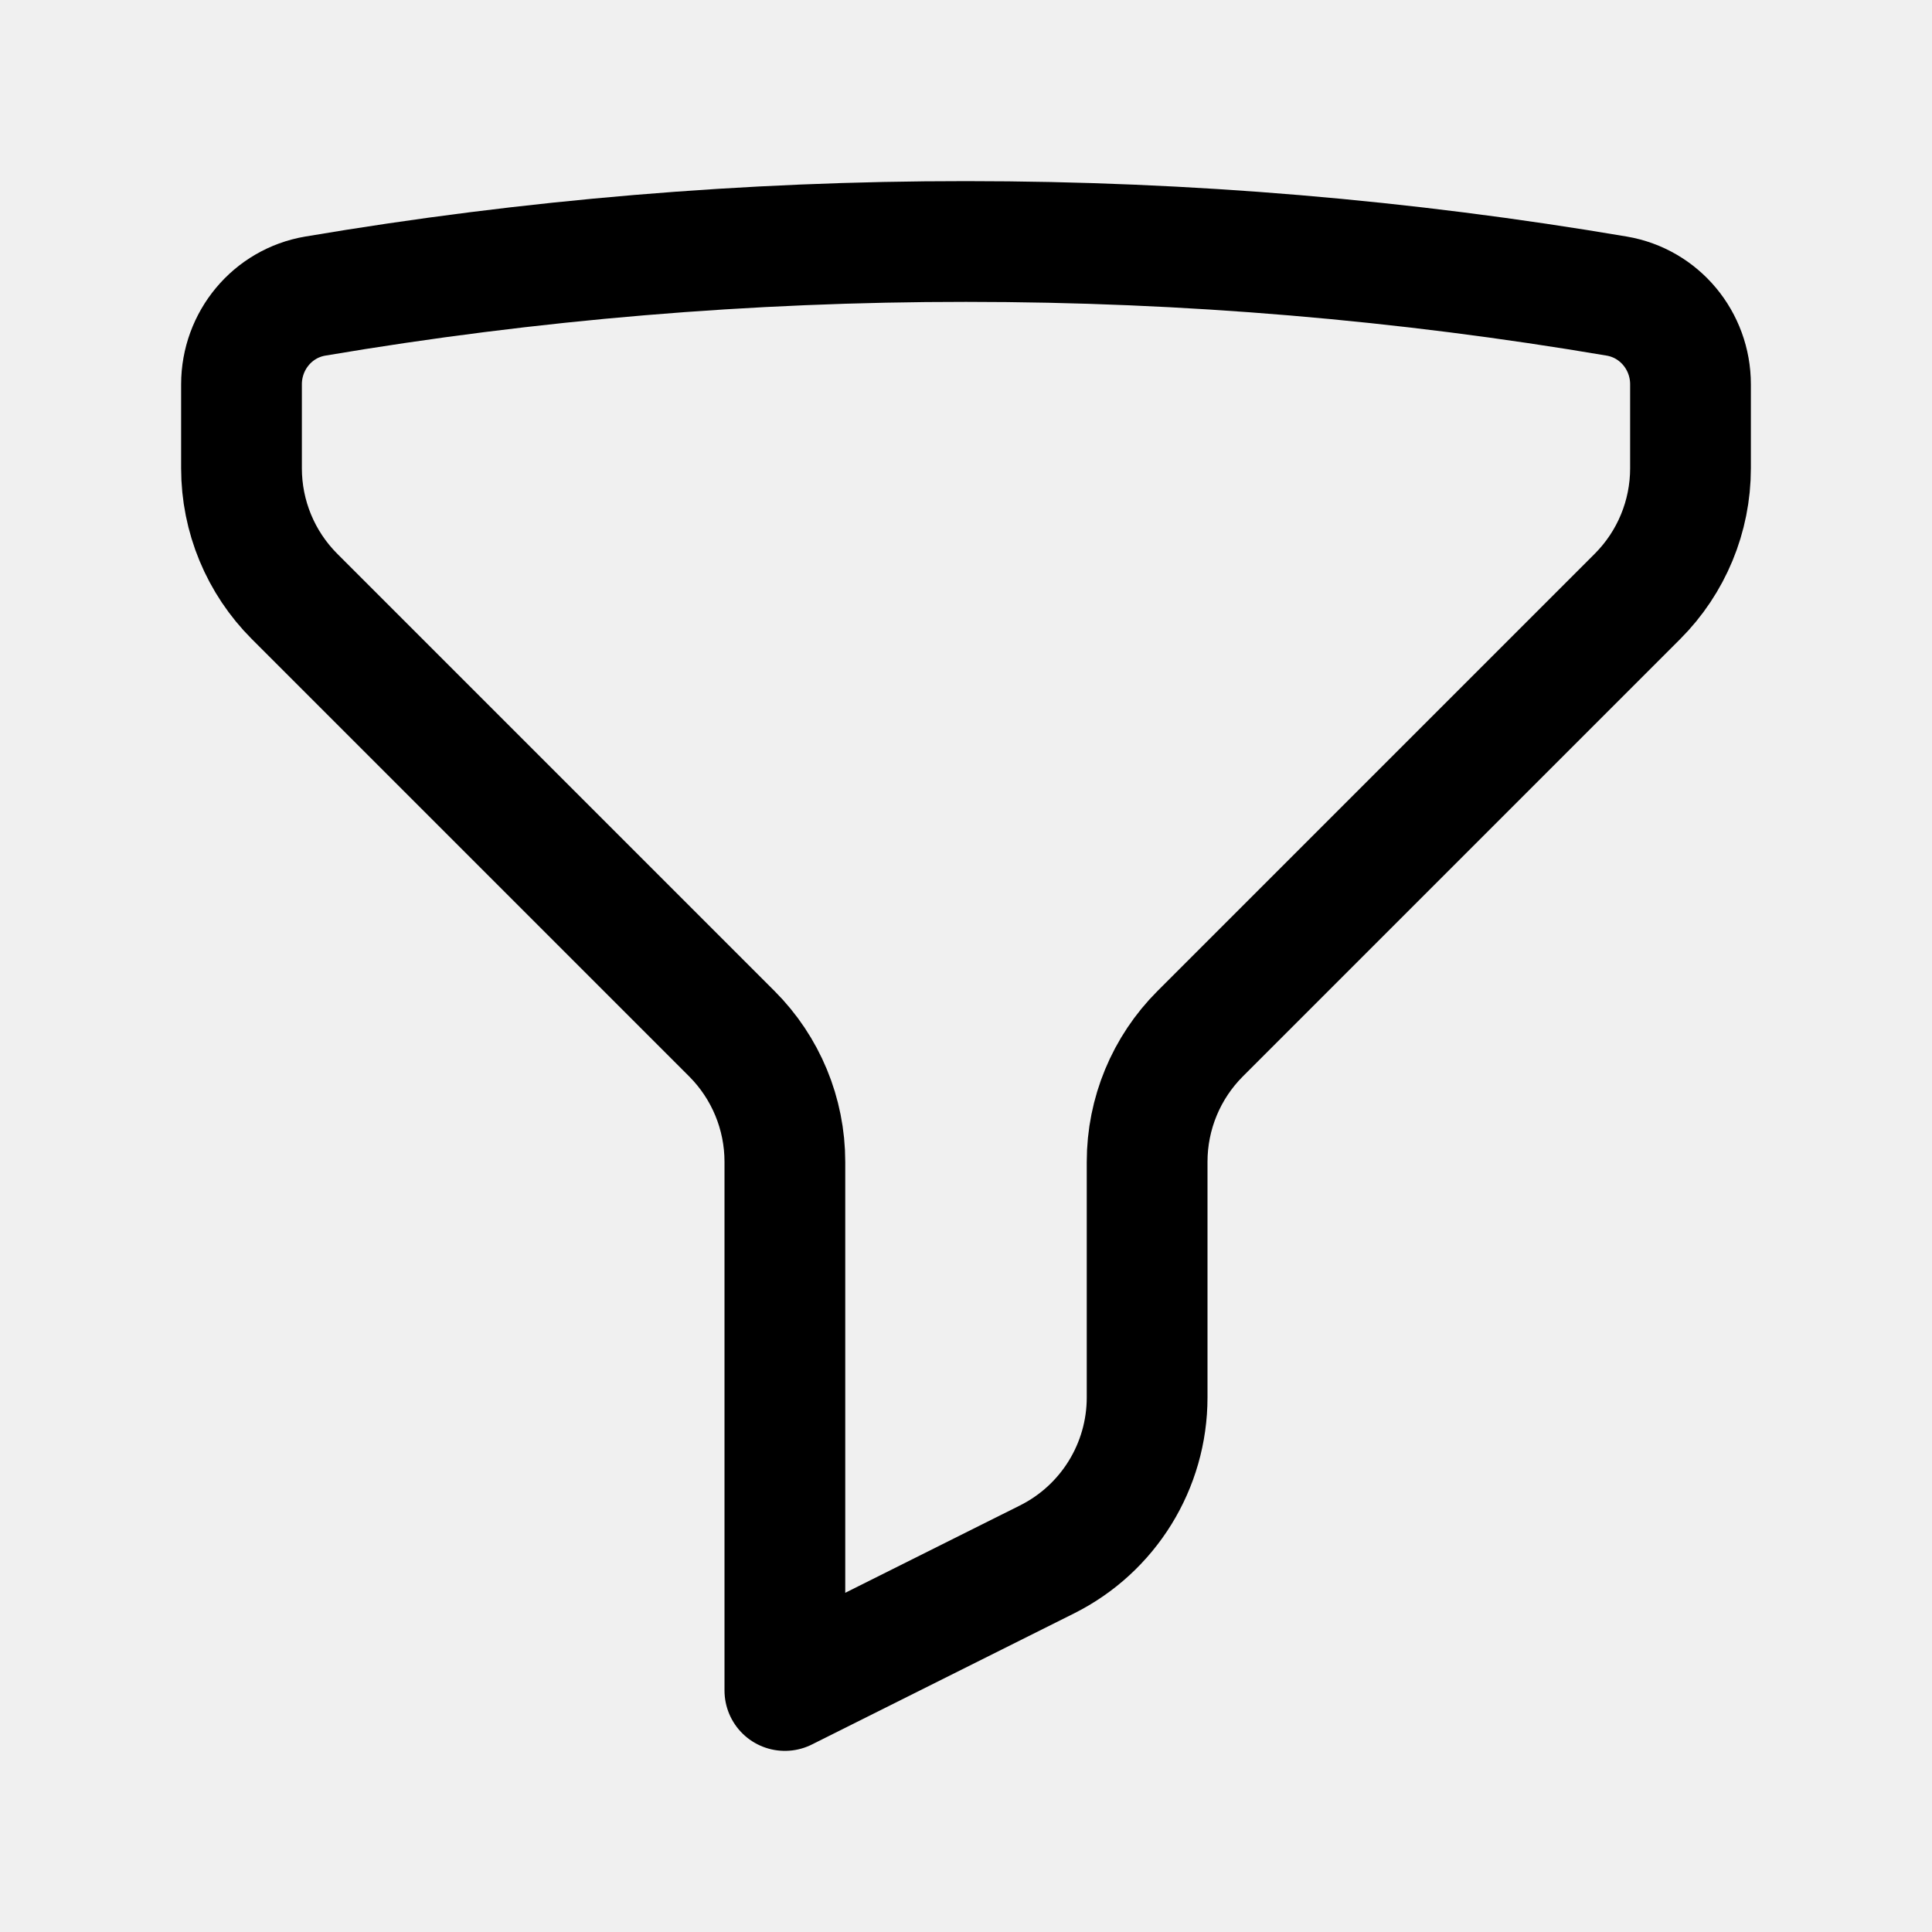
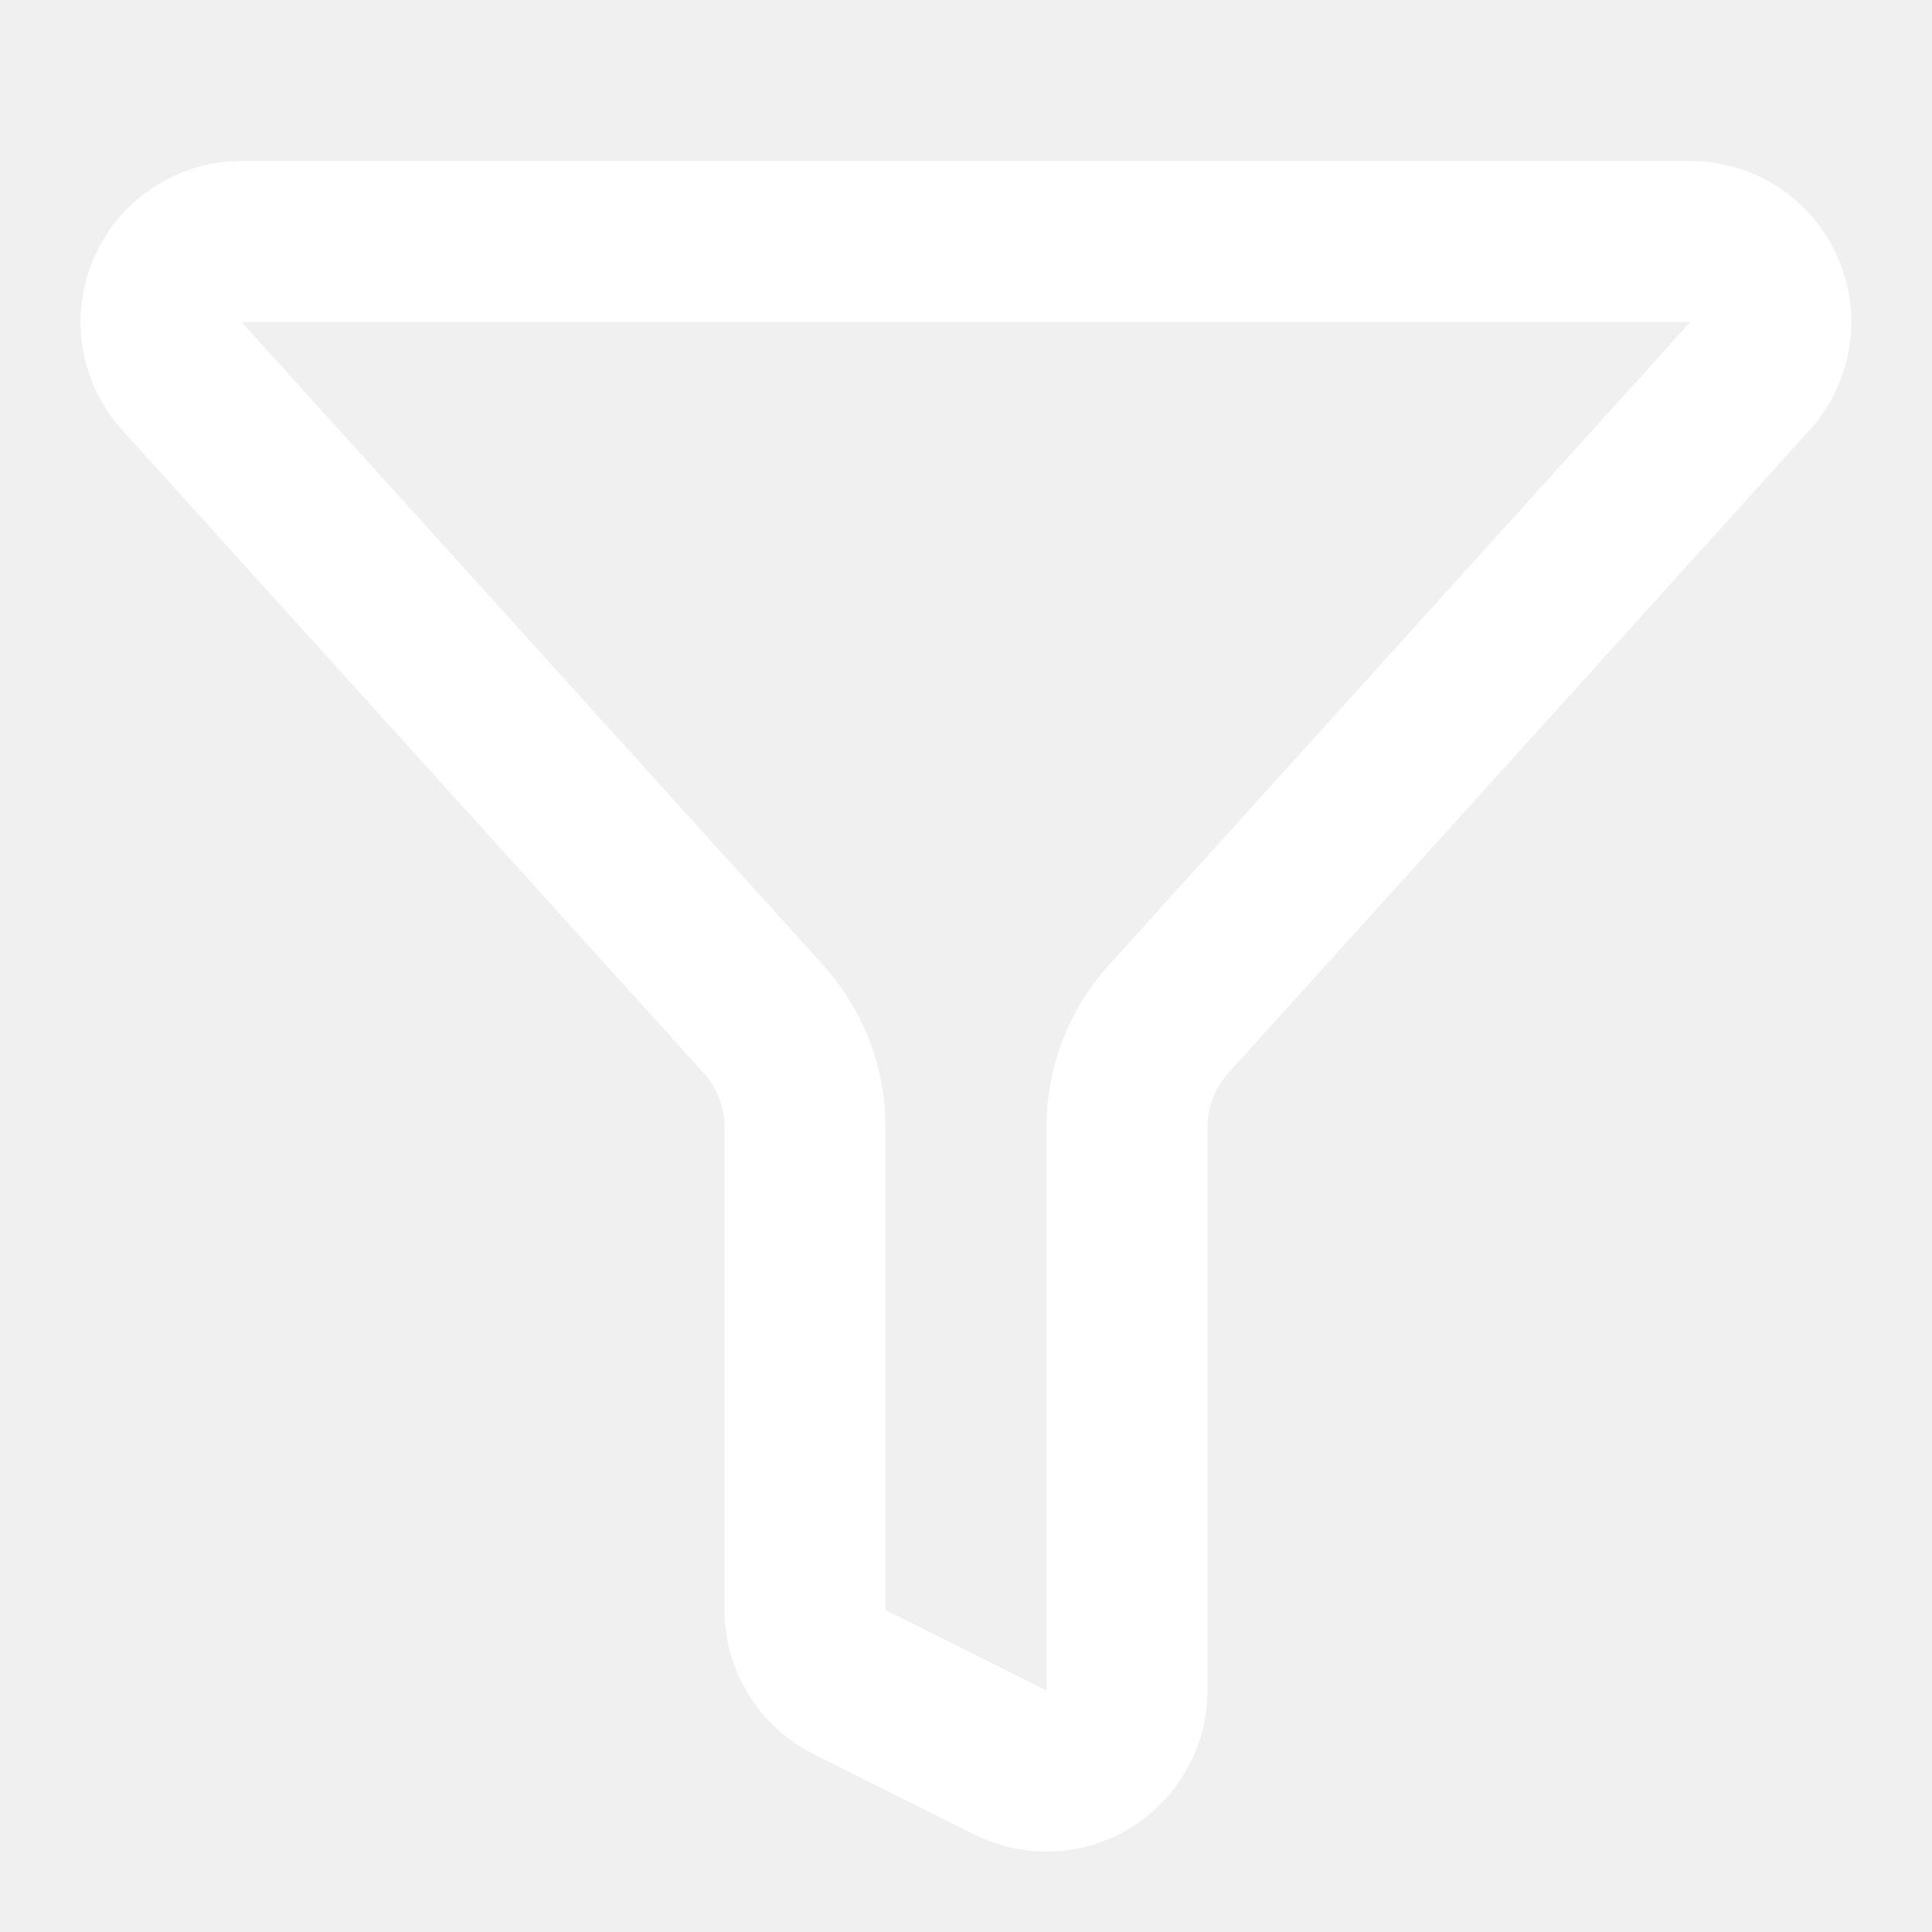
- <svg xmlns="http://www.w3.org/2000/svg" fill="none" viewBox="0 0 24 24" stroke-width="1.5" stroke="currentColor" class="size-6">
-   <path stroke-linecap="round" stroke-linejoin="round" d="M12 3c2.755 0 5.455.232 8.083.678.533.09.917.556.917 1.096v1.044a2.25 2.25 0 0 1-.659 1.591l-5.432 5.432a2.25 2.25 0 0 0-.659 1.591v2.927a2.25 2.25 0 0 1-1.244 2.013L9.75 21v-6.568a2.25 2.25 0 0 0-.659-1.591L3.659 7.409A2.25 2.25 0 0 1 3 5.818V4.774c0-.54.384-1.006.917-1.096A48.32 48.32 0 0 1 12 3Z" />
+ <svg xmlns="http://www.w3.org/2000/svg" width="24" height="24" viewBox="0 0 24 24" fill="none" stroke="#ffffff" stroke-width="2" stroke-linecap="round" stroke-linejoin="round" class="lucide lucide-funnel-icon lucide-funnel">
+   <path d="M10 20a1 1 0 0 0 .553.895l2 1A1 1 0 0 0 14 21v-7a2 2 0 0 1 .517-1.341L21.74 4.67A1 1 0 0 0 21 3H3a1 1 0 0 0-.742 1.67l7.225 7.989A2 2 0 0 1 10 14z" />
</svg>
